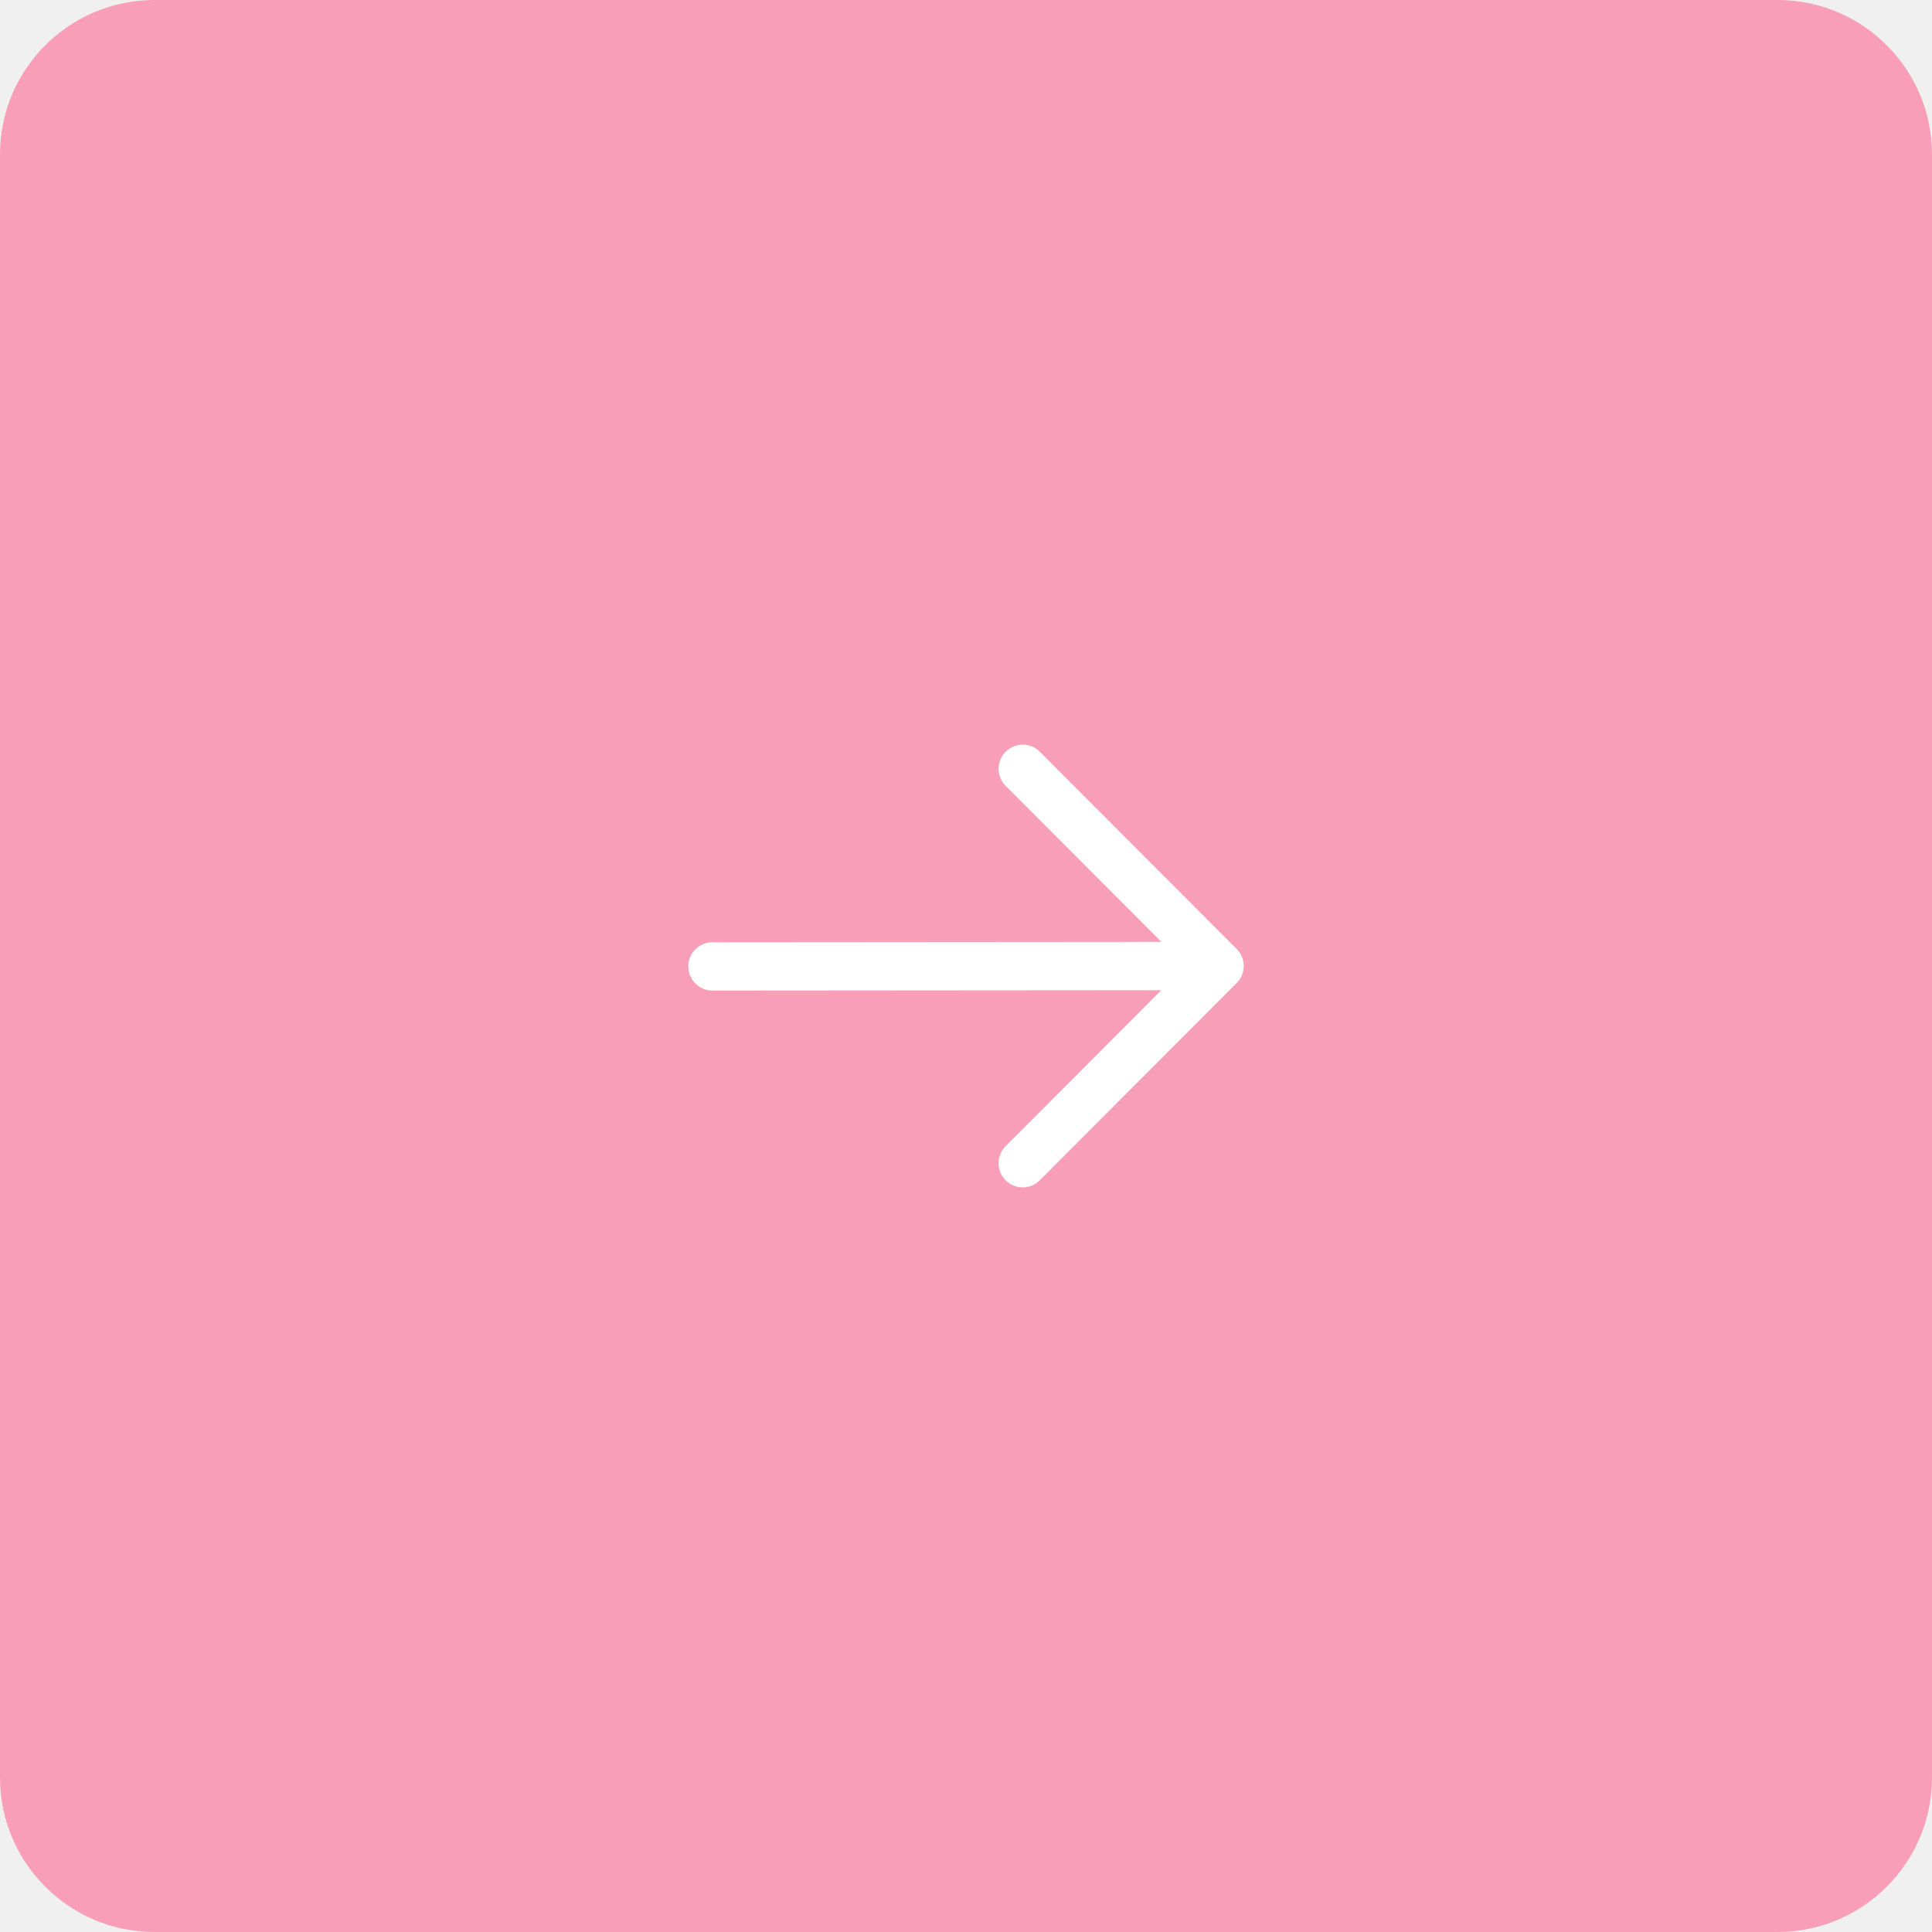
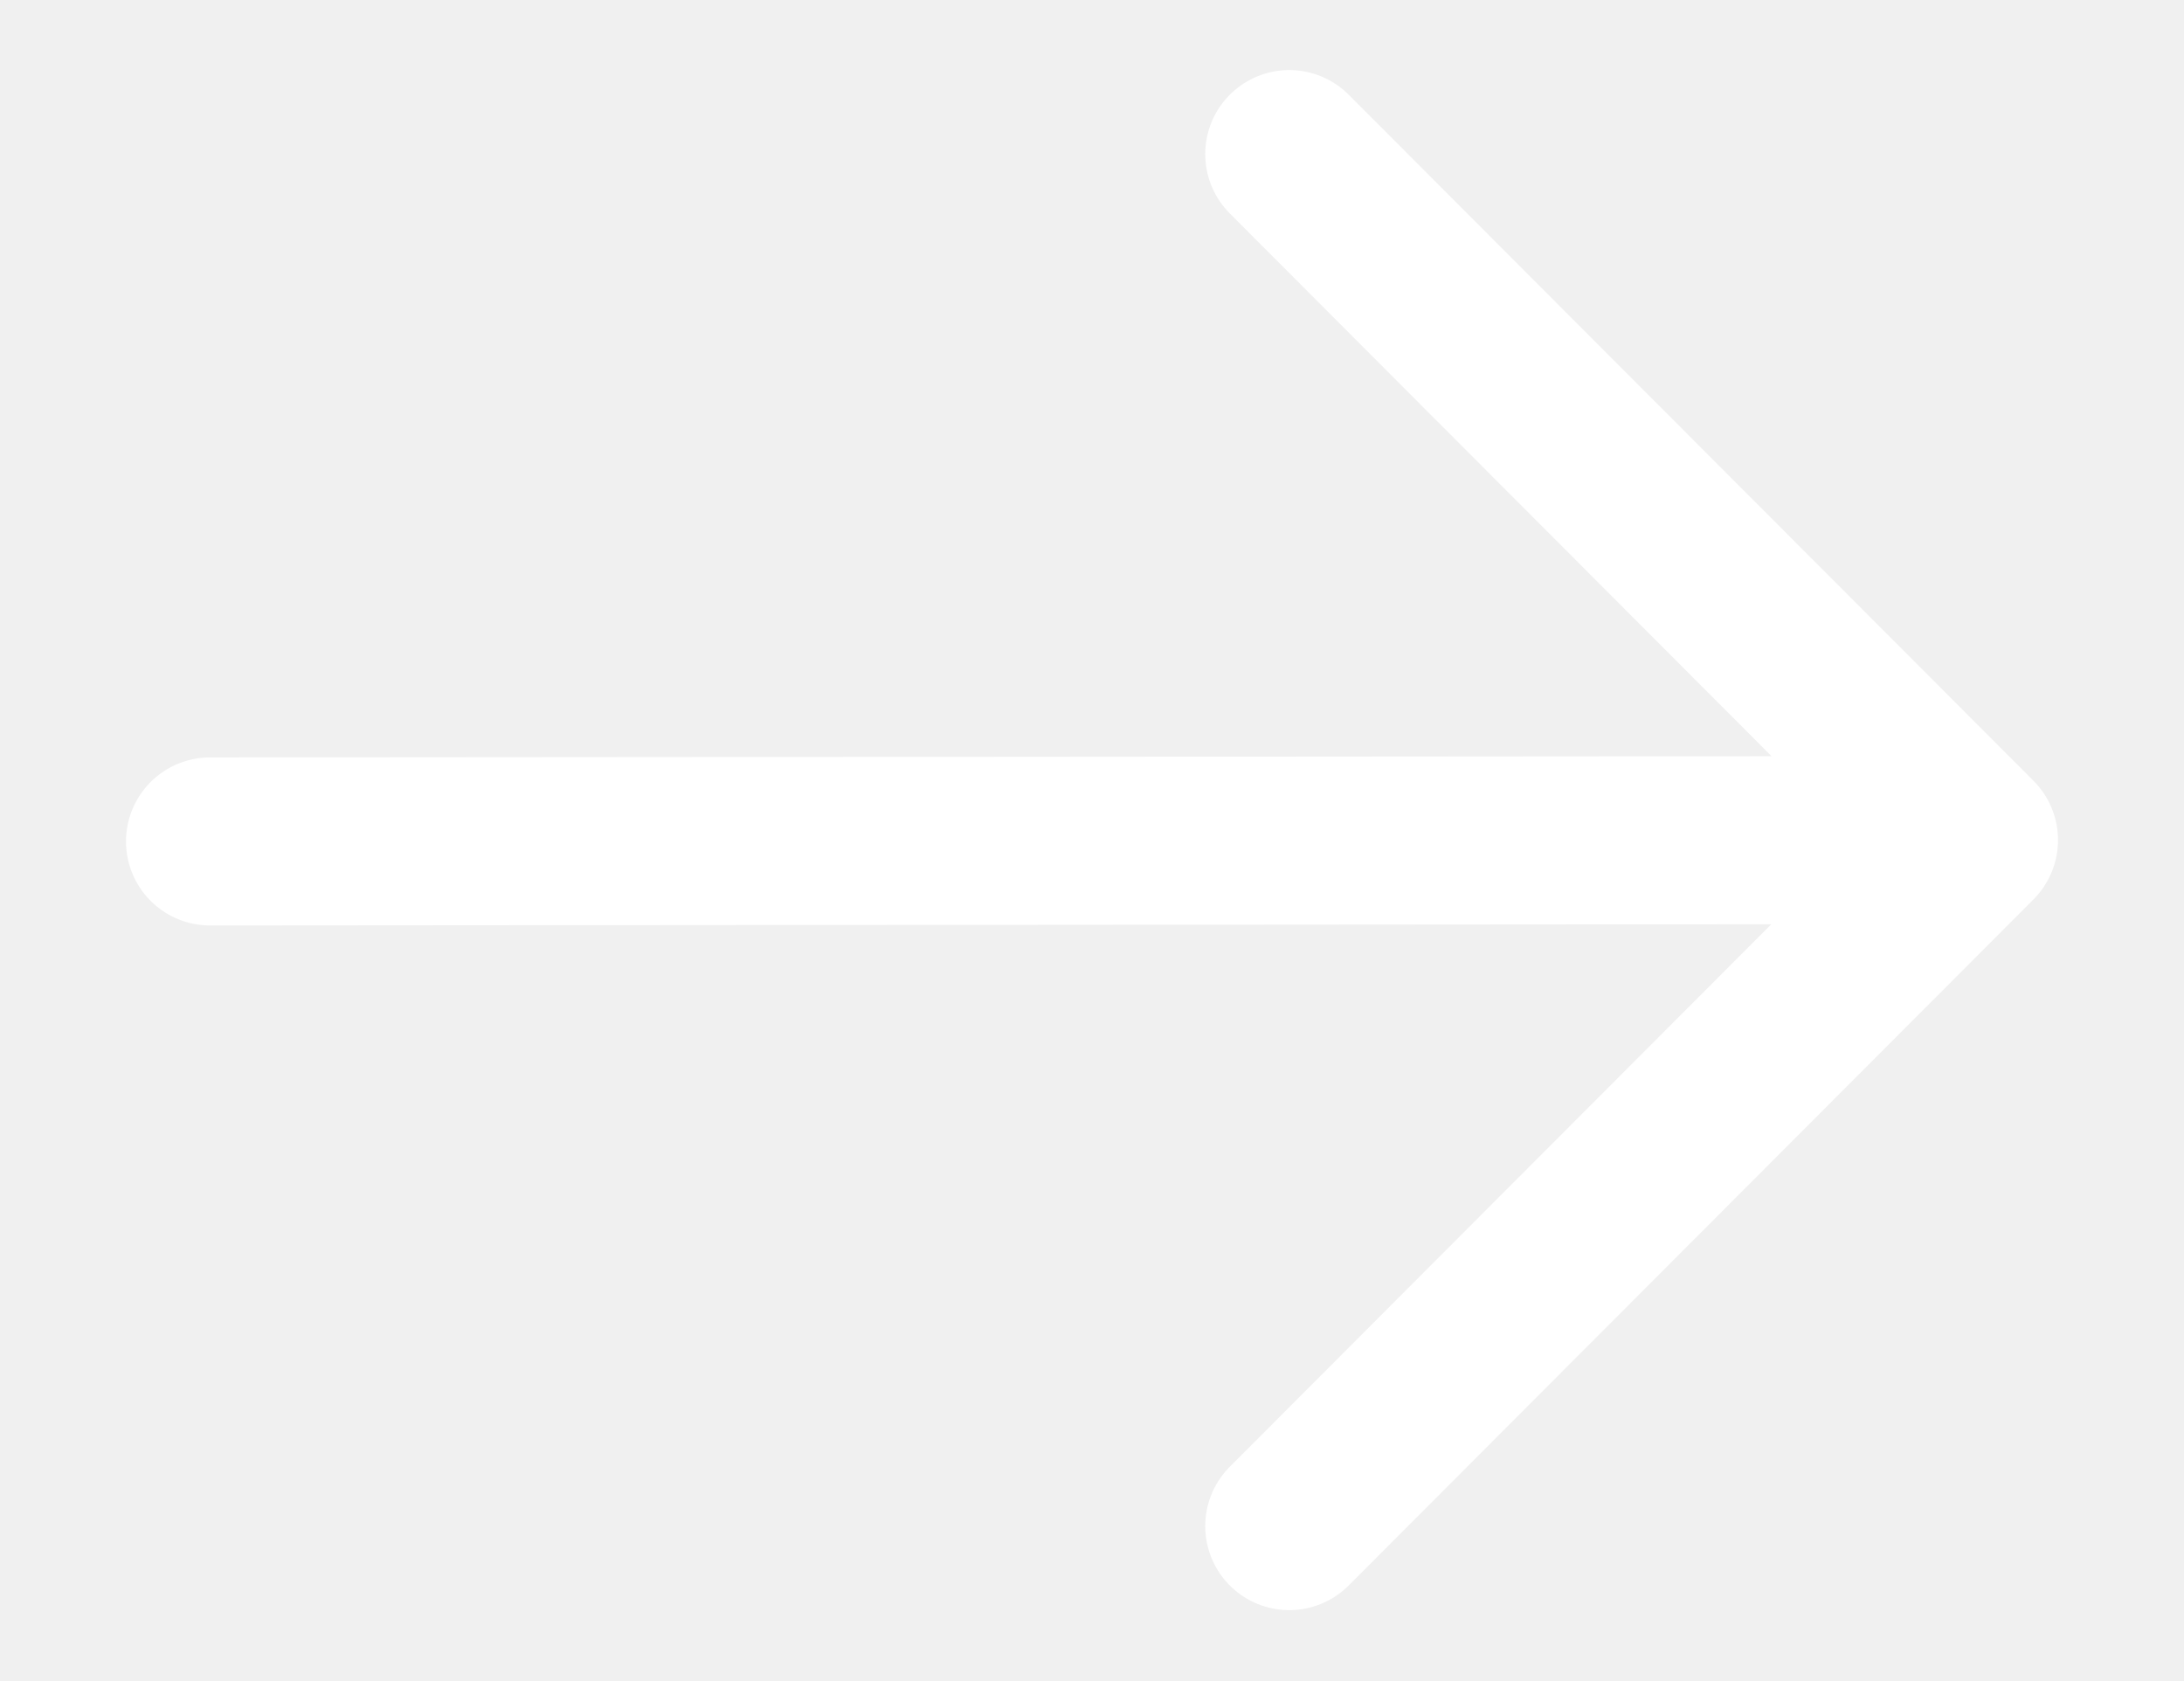
- <svg xmlns="http://www.w3.org/2000/svg" width="40" height="40" viewBox="0 0 40 40" fill="none">
-   <rect width="40" height="40" rx="3.2" fill="#F89EB8" />
-   <path d="M14.75 20.008L25.127 20M21.174 24.083L25.25 20L21.174 15.917" stroke="white" stroke-linecap="round" stroke-linejoin="round" />
+ <svg xmlns="http://www.w3.org/2000/svg" width="13" height="10" viewBox="0 0 13 10" fill="none">
+   <path d="M1.25 5.008L11.627 5M7.674 9.083L11.75 5L7.674 0.917" stroke="white" stroke-linecap="round" stroke-linejoin="round" />
</svg>
